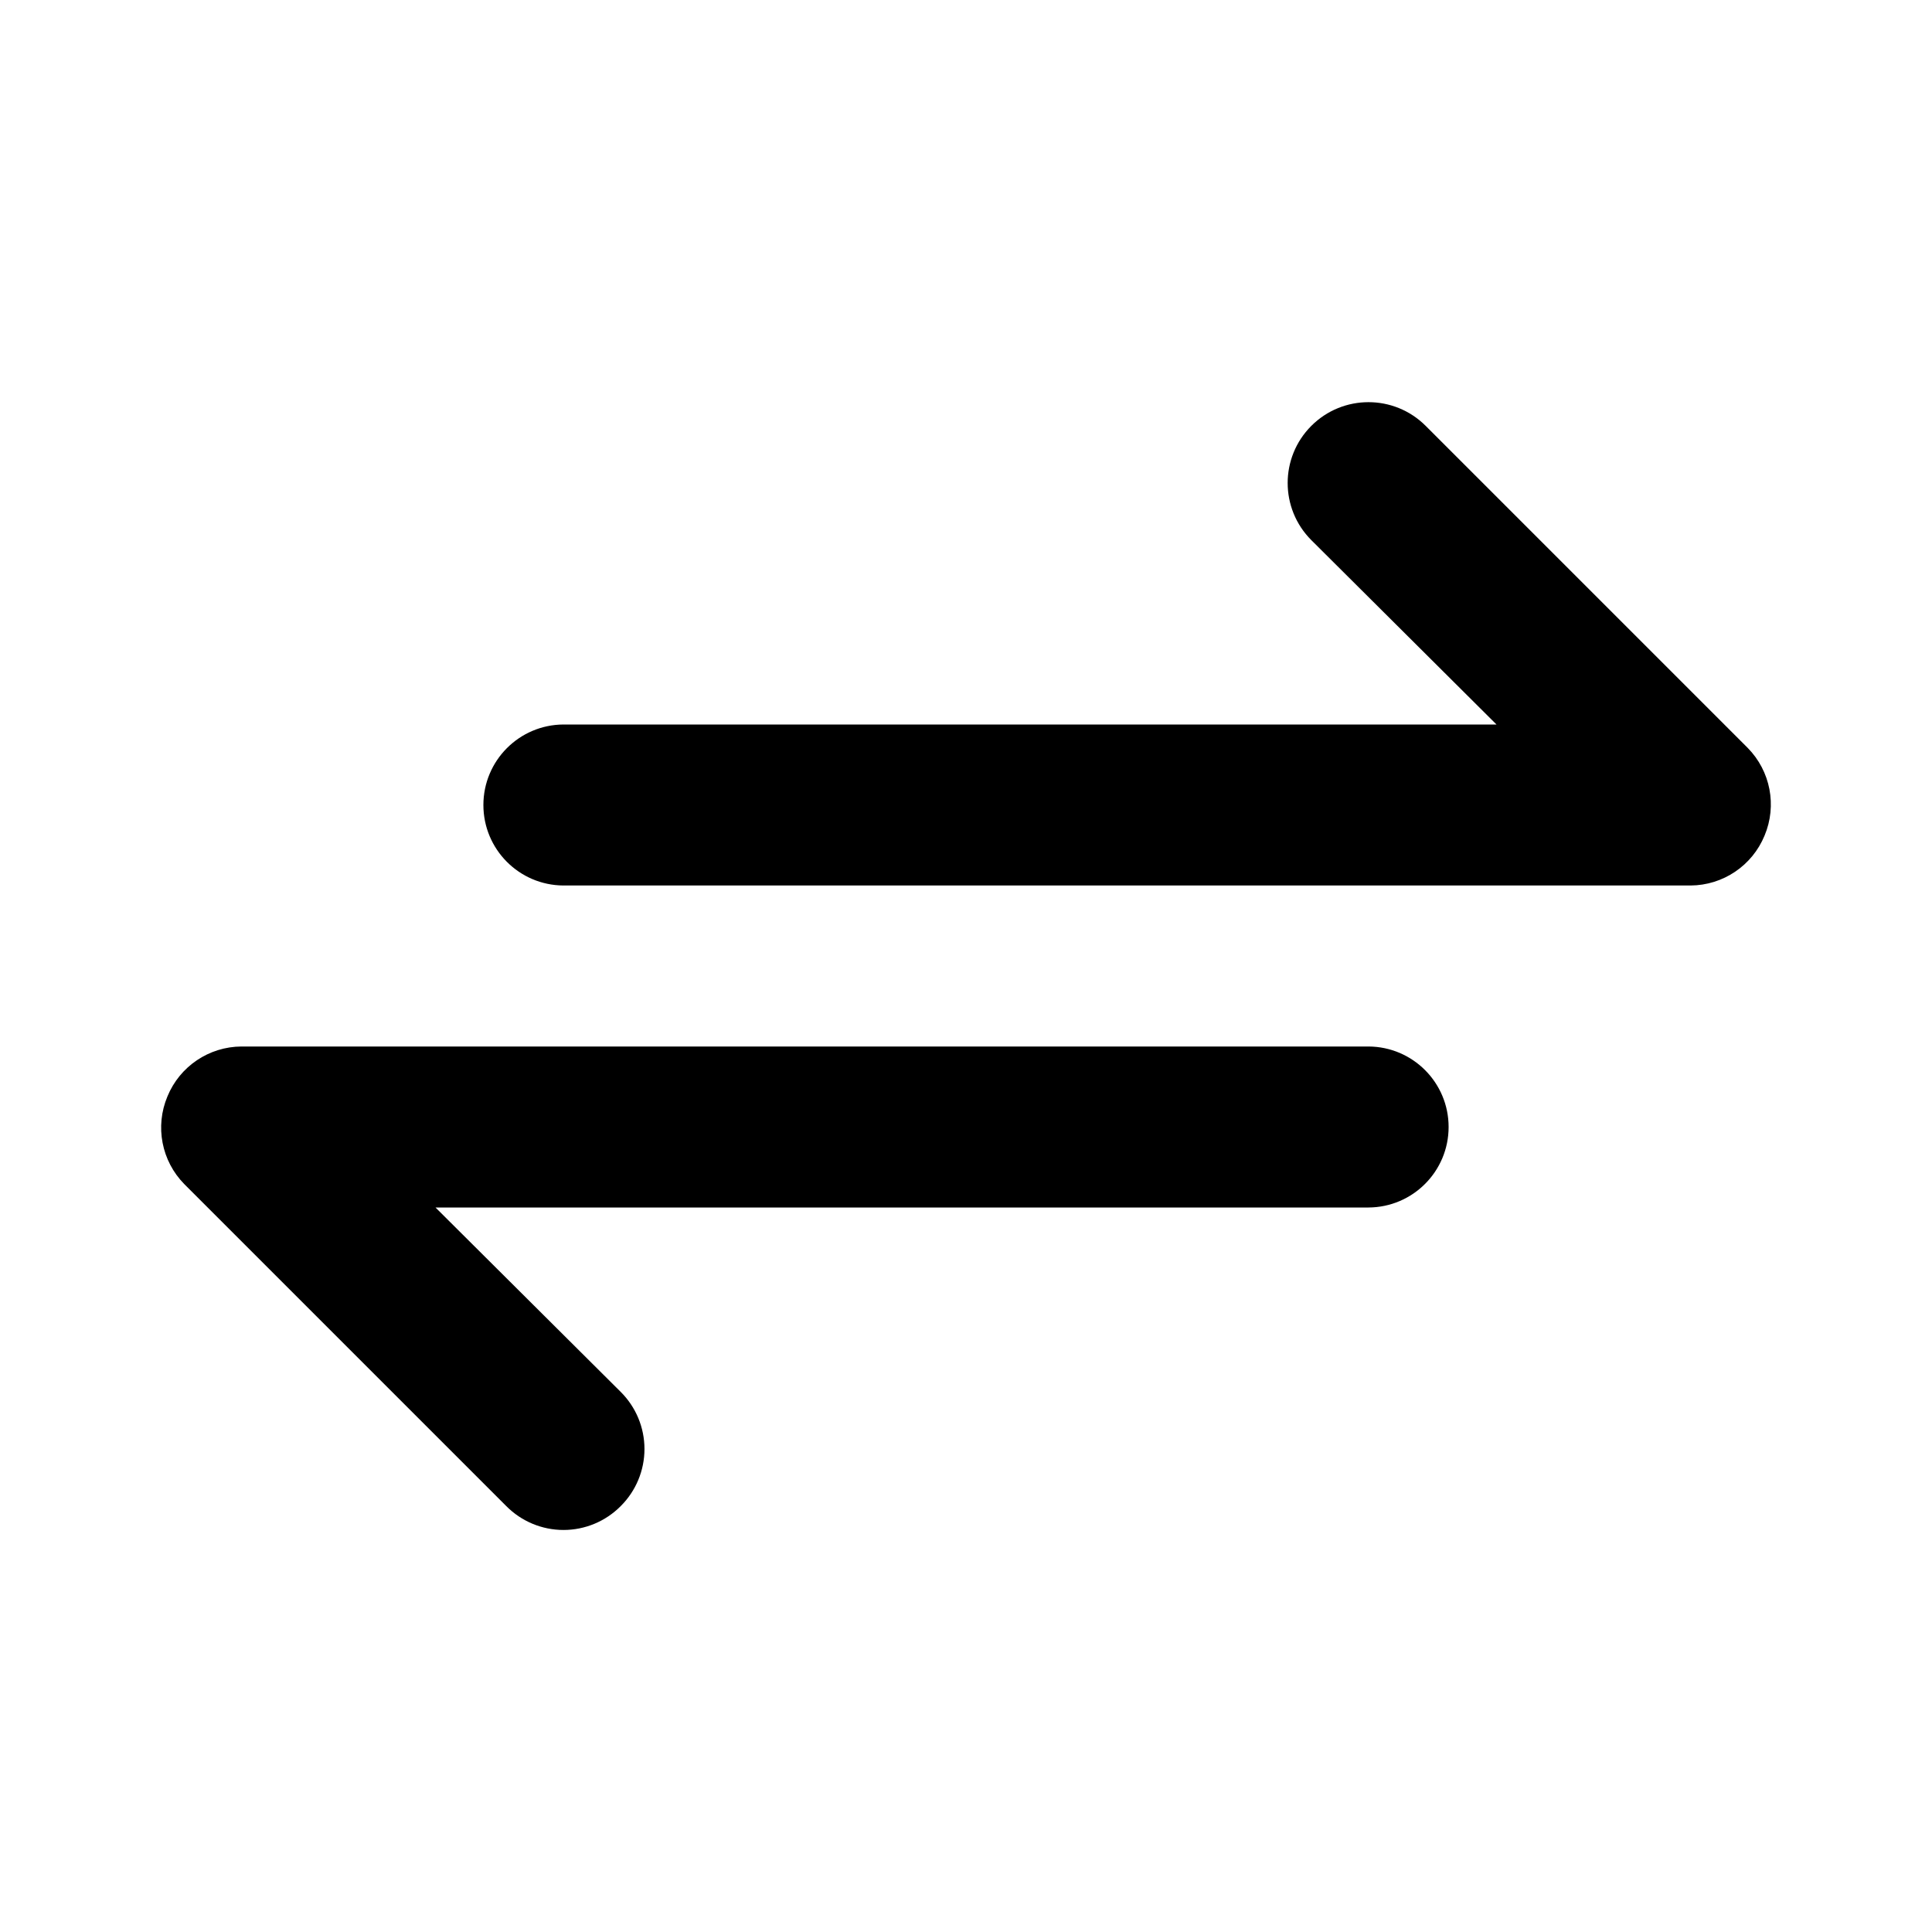
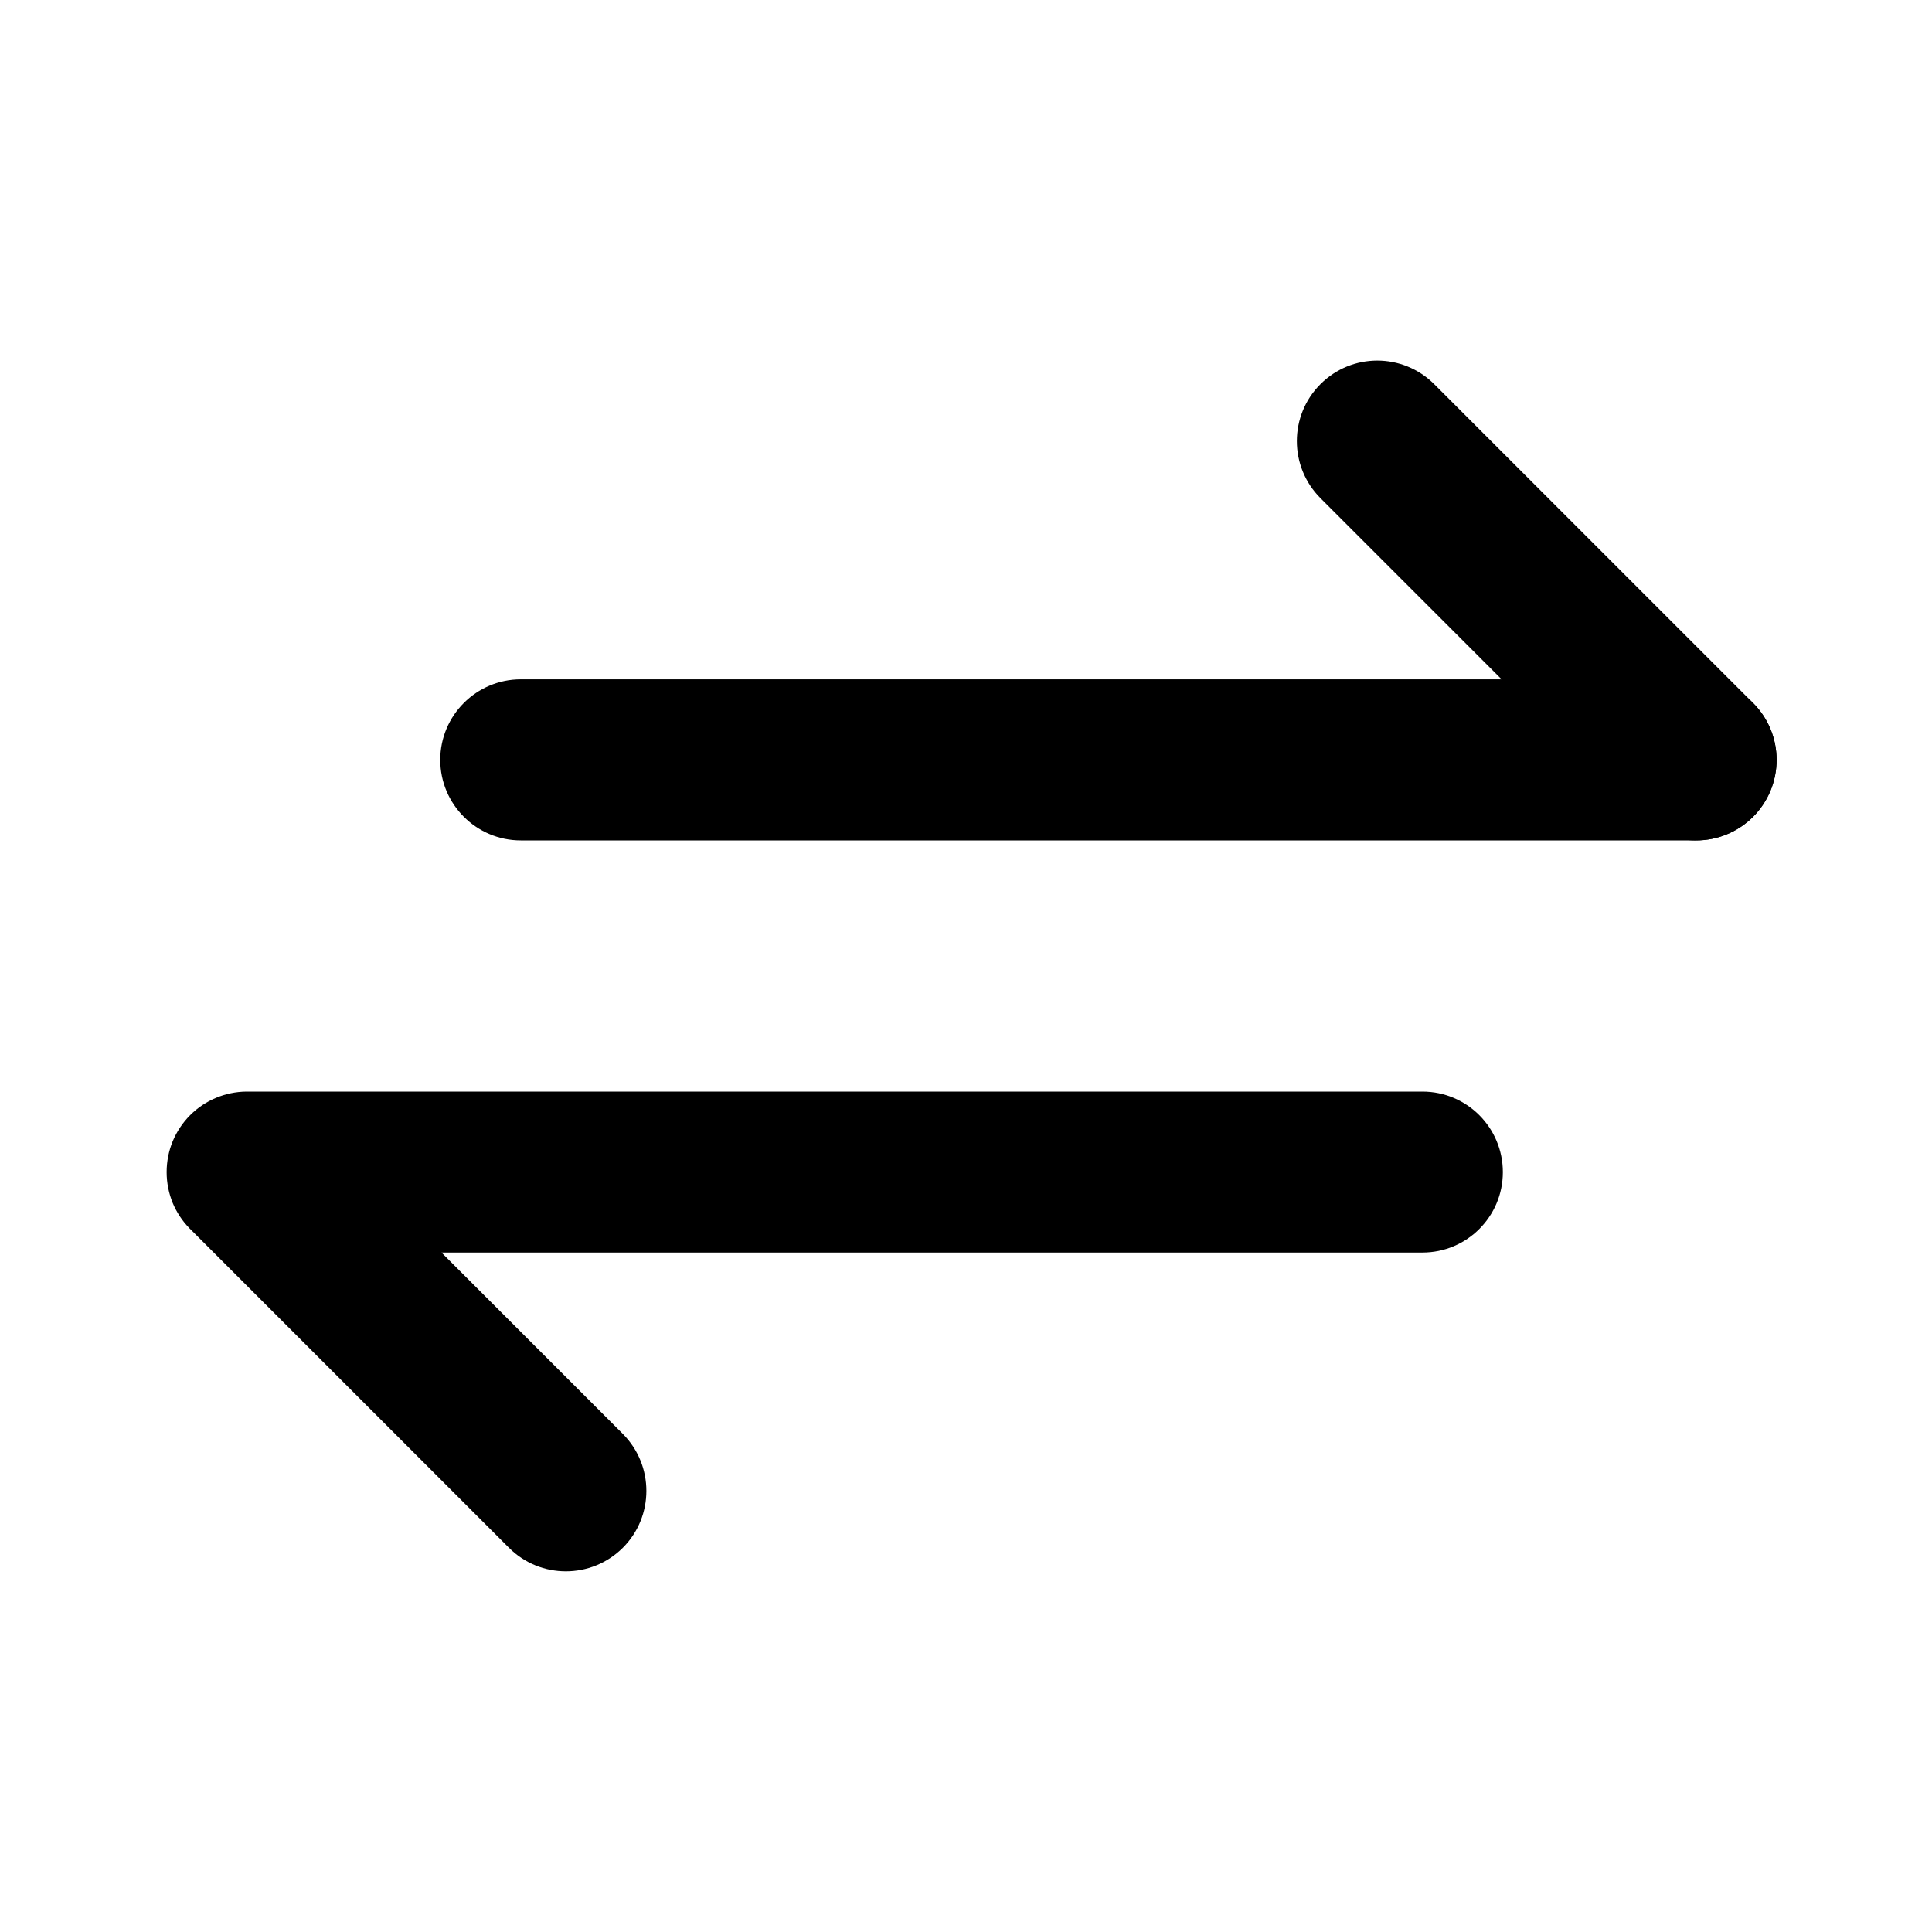
- <svg xmlns="http://www.w3.org/2000/svg" width="48" height="48" class="icon" p-id="6786" t="1681452466538" version="1.1" viewBox="0 0 1024 1024">
-   <path d="M926.293 396.373l-170.667-170.667a42.667 42.667 0 0 0-60.587 60.587L793.173 384H298.667a42.667 42.667 0 0 0 0 85.333h597.333a42.667 42.667 0 0 0 39.253-26.453 42.667 42.667 0 0 0-8.96-46.507zM725.333 554.667H128a42.667 42.667 0 0 0-39.253 26.453 42.667 42.667 0 0 0 8.96 46.507l170.667 170.667a42.667 42.667 0 0 0 60.587 0 42.667 42.667 0 0 0 0-60.587L230.827 640H725.333a42.667 42.667 0 0 0 0-85.333z" p-id="6787" />
+ <svg xmlns="http://www.w3.org/2000/svg" width="16" height="16" viewBox="0 0 16 16" fill="currentColor">
+   <path fill-rule="evenodd" clip-rule="evenodd" d="M3.646 6.293C3.646 5.925 3.945 5.626 4.313 5.626L14.046 5.626C14.415 5.626 14.713 5.925 14.713 6.293C14.713 6.661 14.415 6.96 14.046 6.96L4.313 6.96C3.945 6.96 3.646 6.661 3.646 6.293Z" fill="currentColor" />
+   <path fill-rule="evenodd" clip-rule="evenodd" d="M10.935 3.182C11.195 2.921 11.617 2.921 11.878 3.182L14.518 5.822C14.778 6.082 14.778 6.504 14.518 6.765C14.257 7.025 13.835 7.025 13.575 6.765L10.935 4.125C10.675 3.864 10.675 3.442 10.935 3.182Z" fill="currentColor" />
+   <path d="M1.791 9.091C1.713 9.123 1.639 9.171 1.575 9.235C1.511 9.299 1.463 9.373 1.43 9.452C1.398 9.53 1.38 9.616 1.38 9.707C1.38 9.797 1.398 9.883 1.43 9.962C1.462 10.038 1.508 10.11 1.569 10.172C1.571 10.175 1.573 10.177 1.576 10.179L4.215 12.818C4.475 13.078 4.897 13.078 5.158 12.818C5.418 12.558 5.418 12.136 5.158 11.875L3.656 10.373L11.78 10.373C12.148 10.373 12.446 10.075 12.446 9.707C12.446 9.339 12.148 9.04 11.78 9.04H2.046C2.044 9.04 2.042 9.04 2.04 9.04C1.952 9.041 1.868 9.059 1.791 9.091Z" fill="currentColor" />
</svg>
